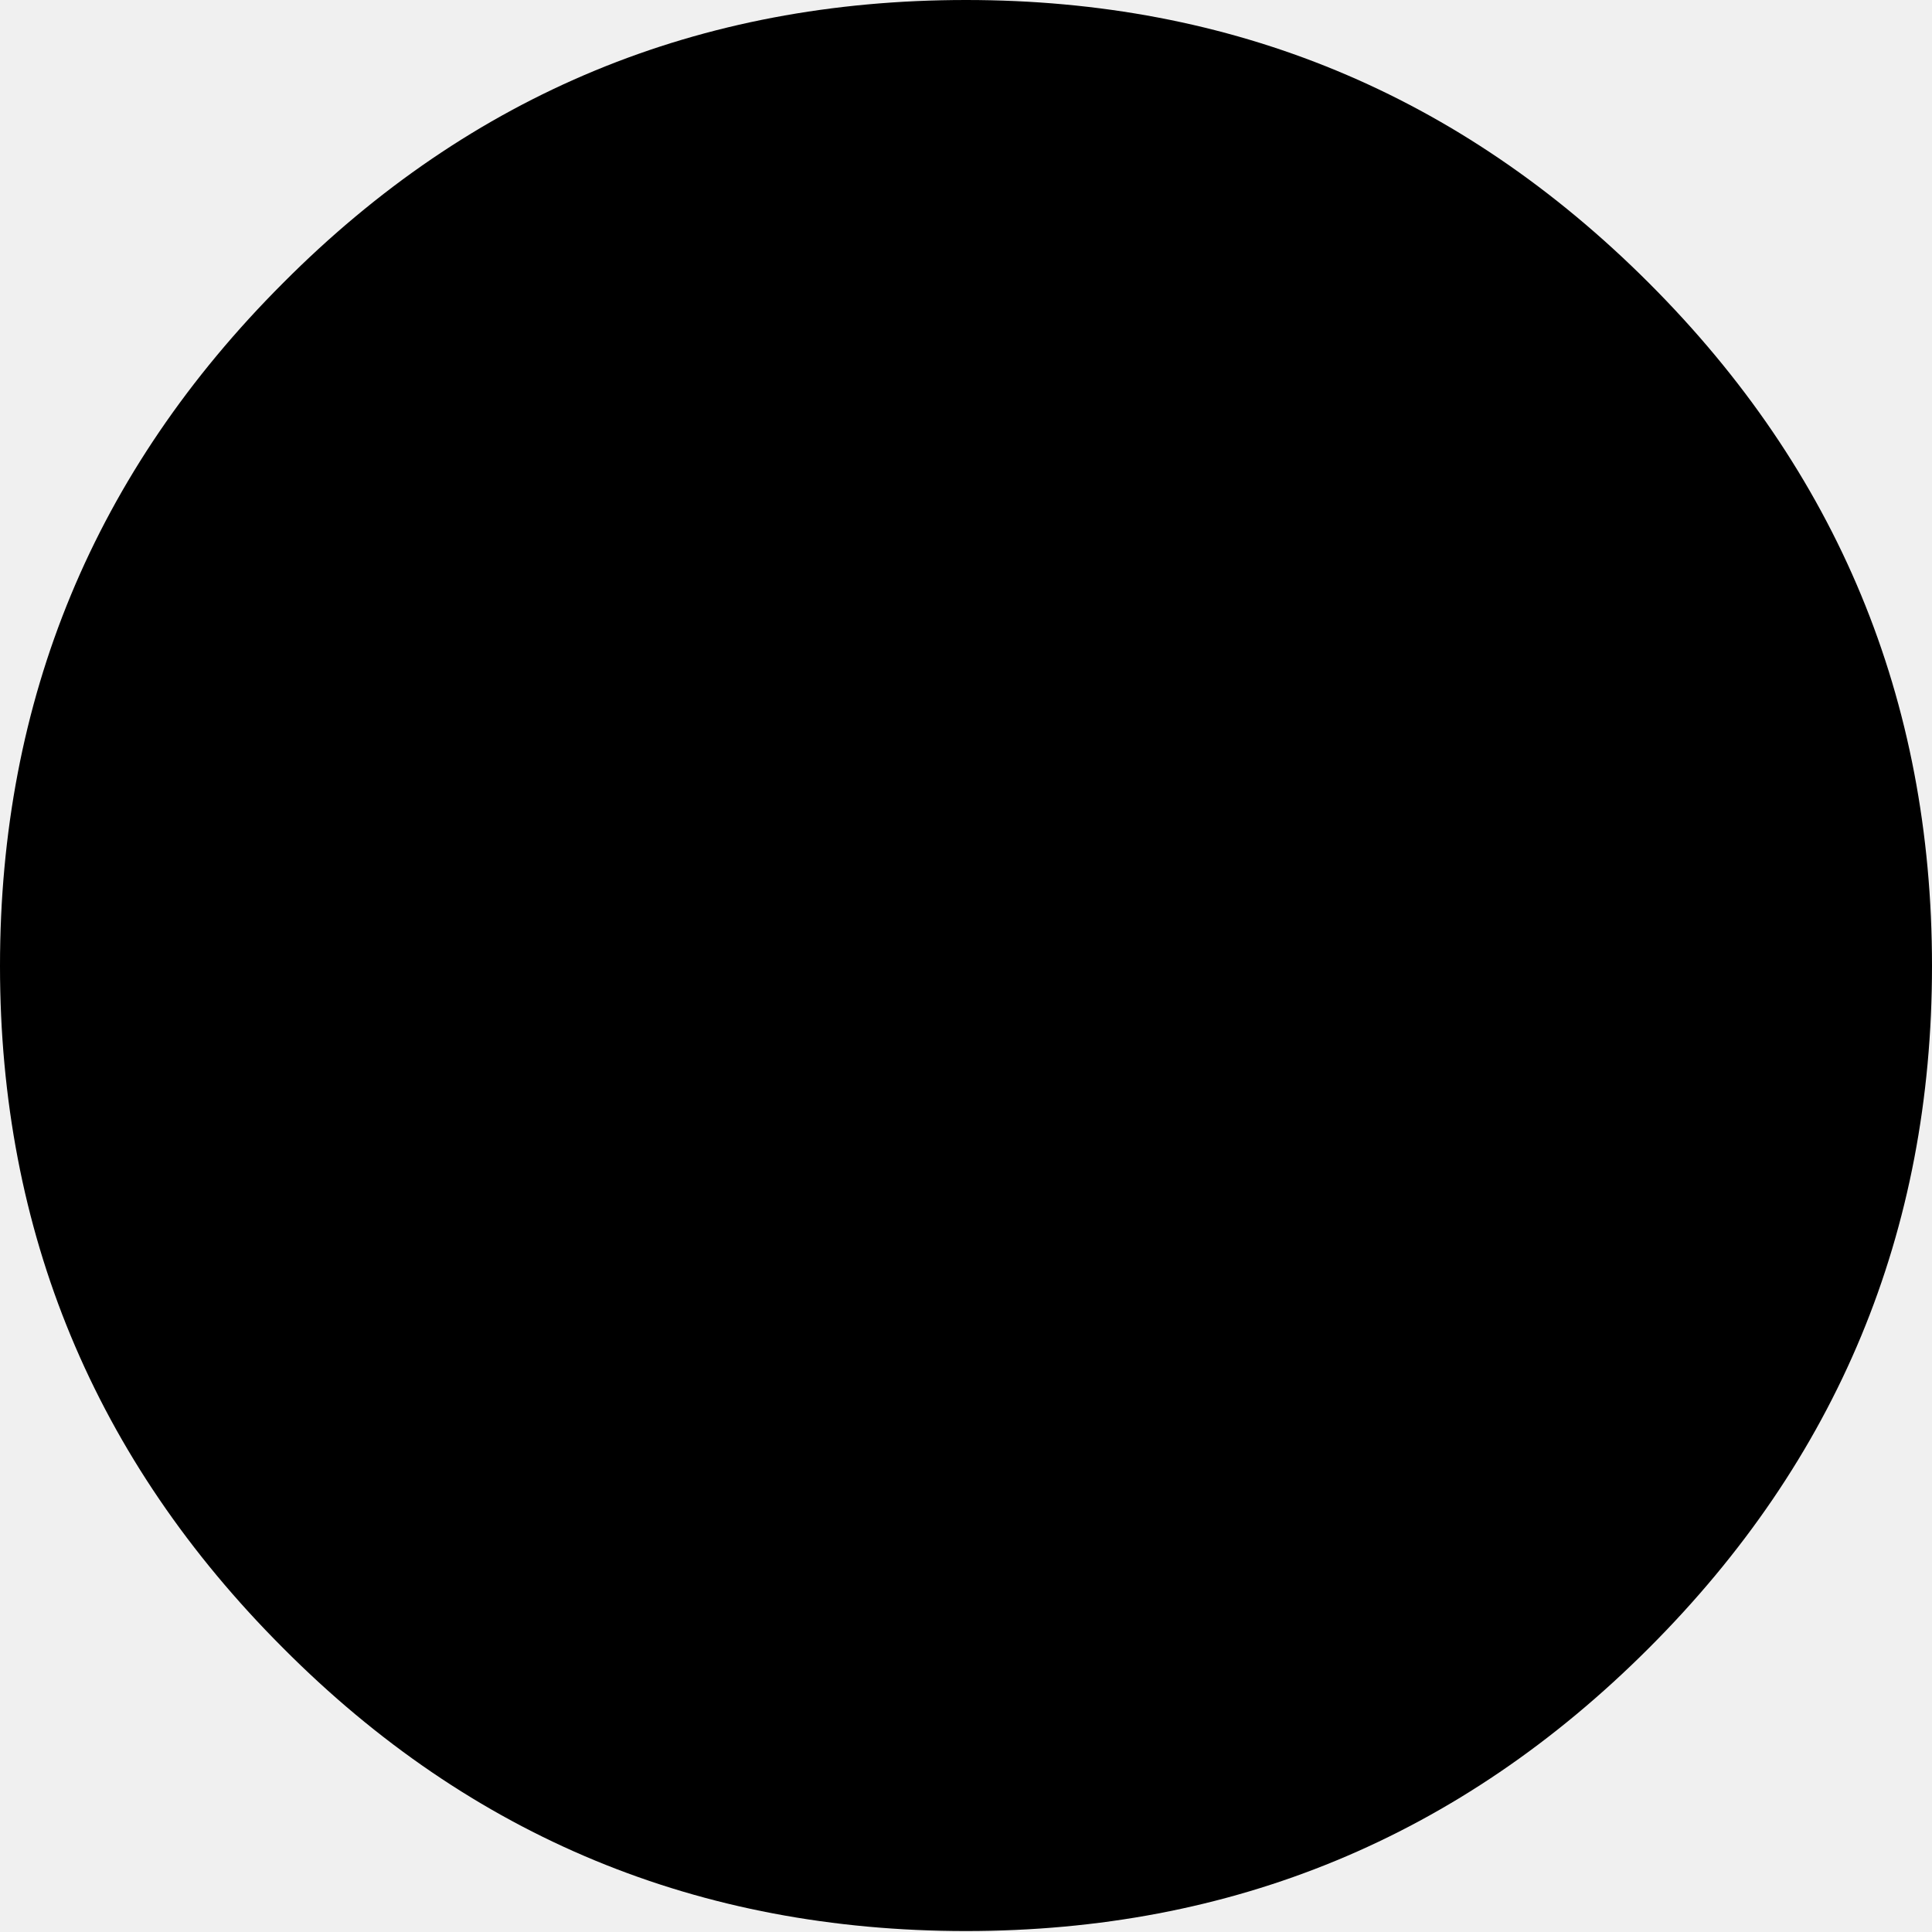
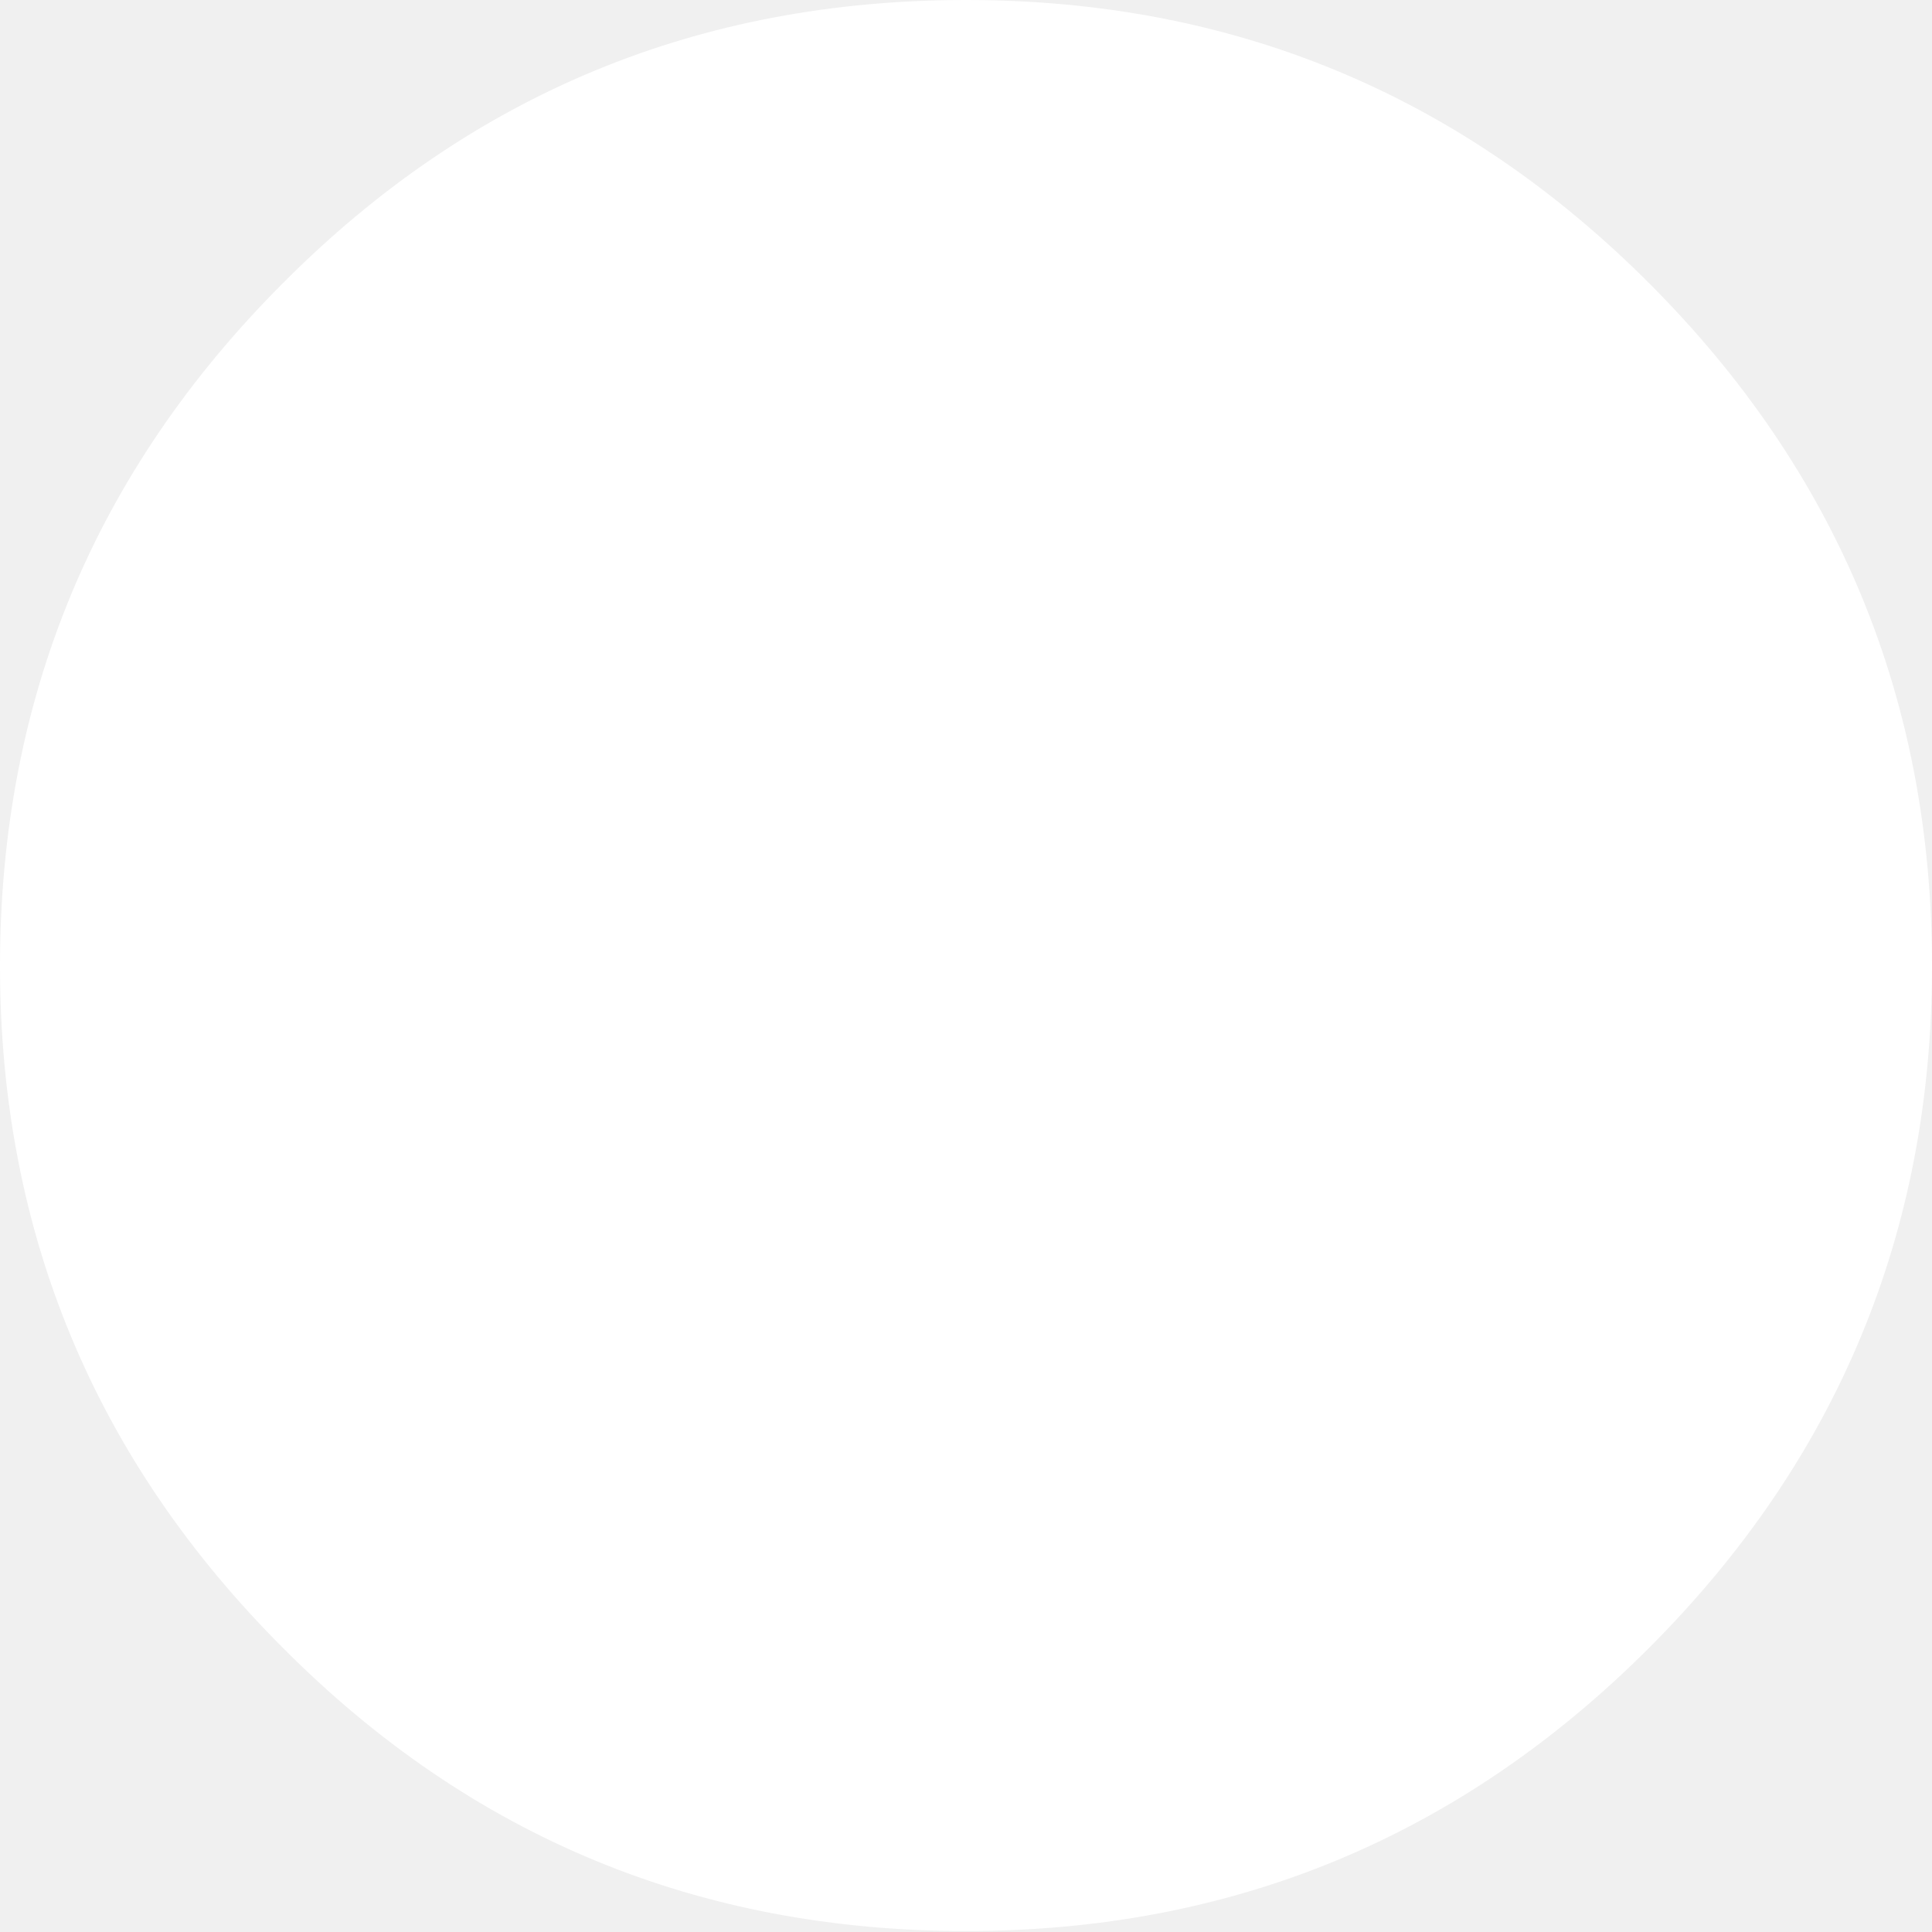
<svg xmlns="http://www.w3.org/2000/svg" width="8px" height="8px" viewBox="0 0 8 8" version="1.1">
-   <defs />
  <g id="Artboard-Copy-12" stroke="none" stroke-width="1" fill="none" fill-rule="evenodd">
-     <path d="M1.172,6.824 C0.392,6.044 0,5.102 0,4 C0,2.895 0.392,1.952 1.172,1.172 C1.952,0.388 2.895,0 4,0 C5.102,0 6.044,0.388 6.828,1.172 C7.608,1.952 8,2.895 8,4 C8,5.102 7.608,6.044 6.828,6.824 C6.044,7.608 5.102,7.996 4,7.996 C2.895,7.996 1.952,7.608 1.172,6.824" id="Shape" fill="#000000" fill-rule="nonzero" />
+     <path d="M1.172,6.824 C0.392,6.044 0,5.102 0,4 C0,2.895 0.392,1.952 1.172,1.172 C1.952,0.388 2.895,0 4,0 C5.102,0 6.044,0.388 6.828,1.172 C7.608,1.952 8,2.895 8,4 C8,5.102 7.608,6.044 6.828,6.824 C6.044,7.608 5.102,7.996 4,7.996 C2.895,7.996 1.952,7.608 1.172,6.824" id="Shape" fill="#ffffff" fill-rule="nonzero" />
  </g>
</svg>
